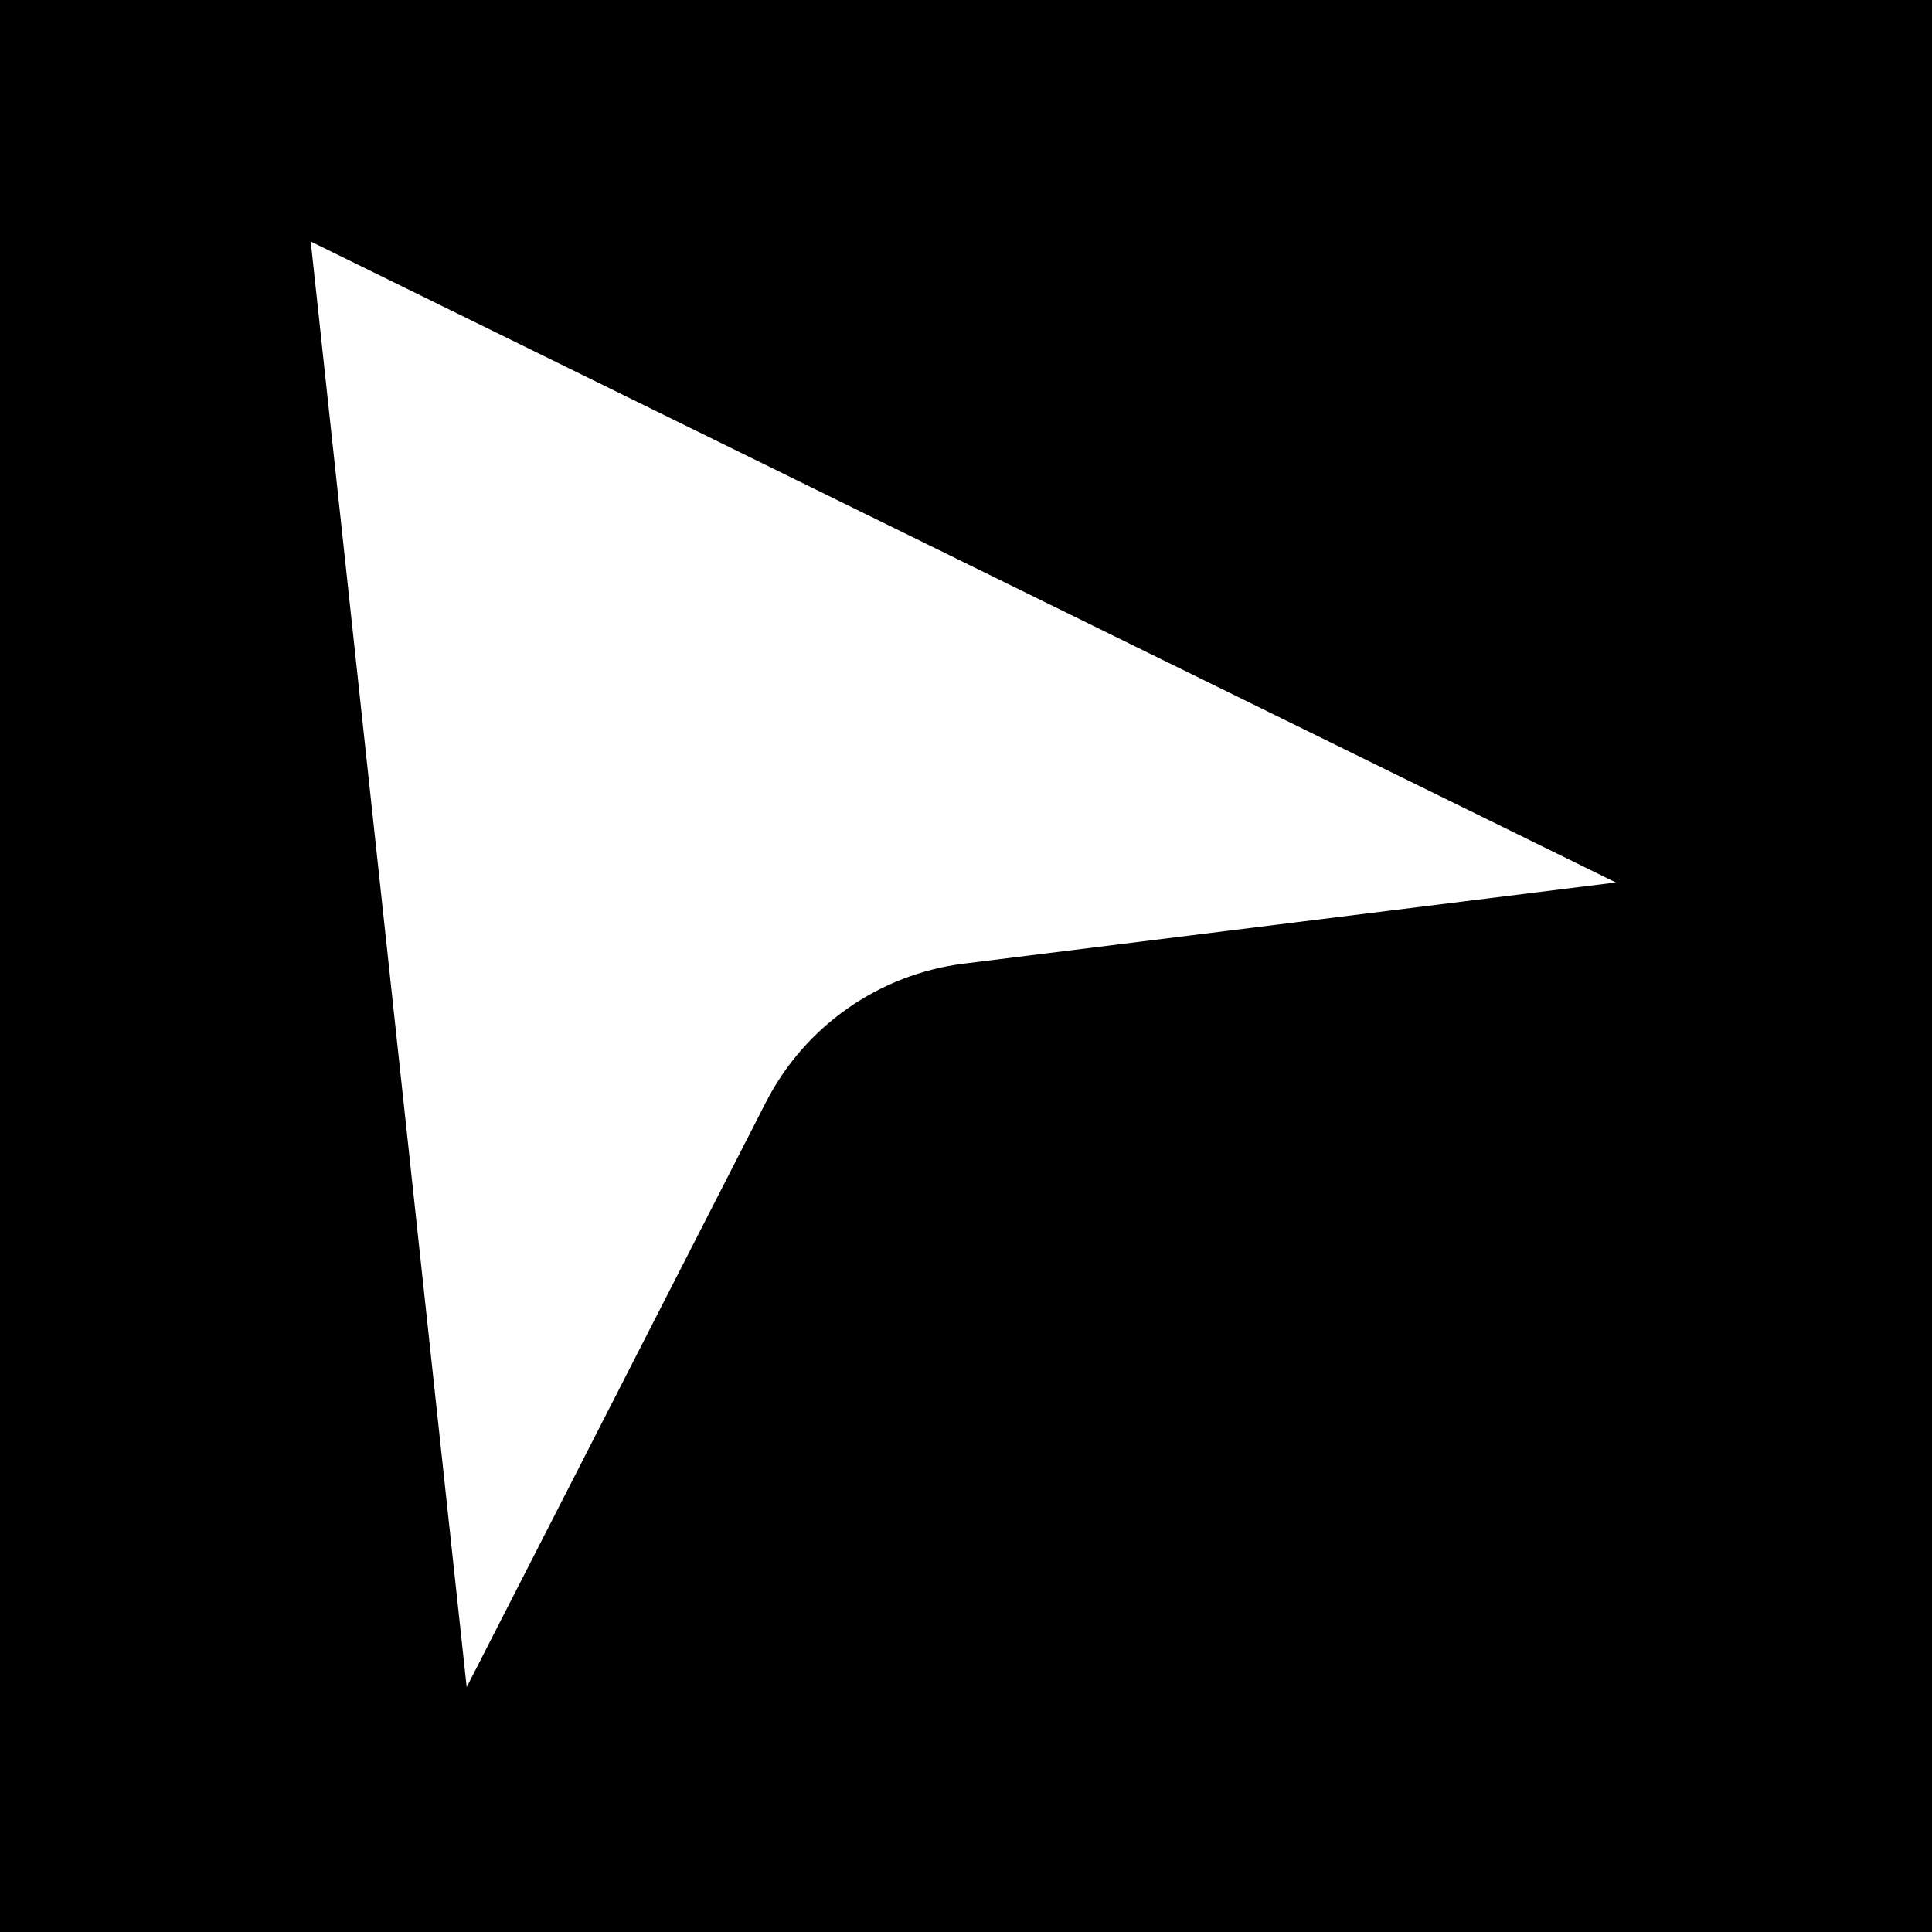
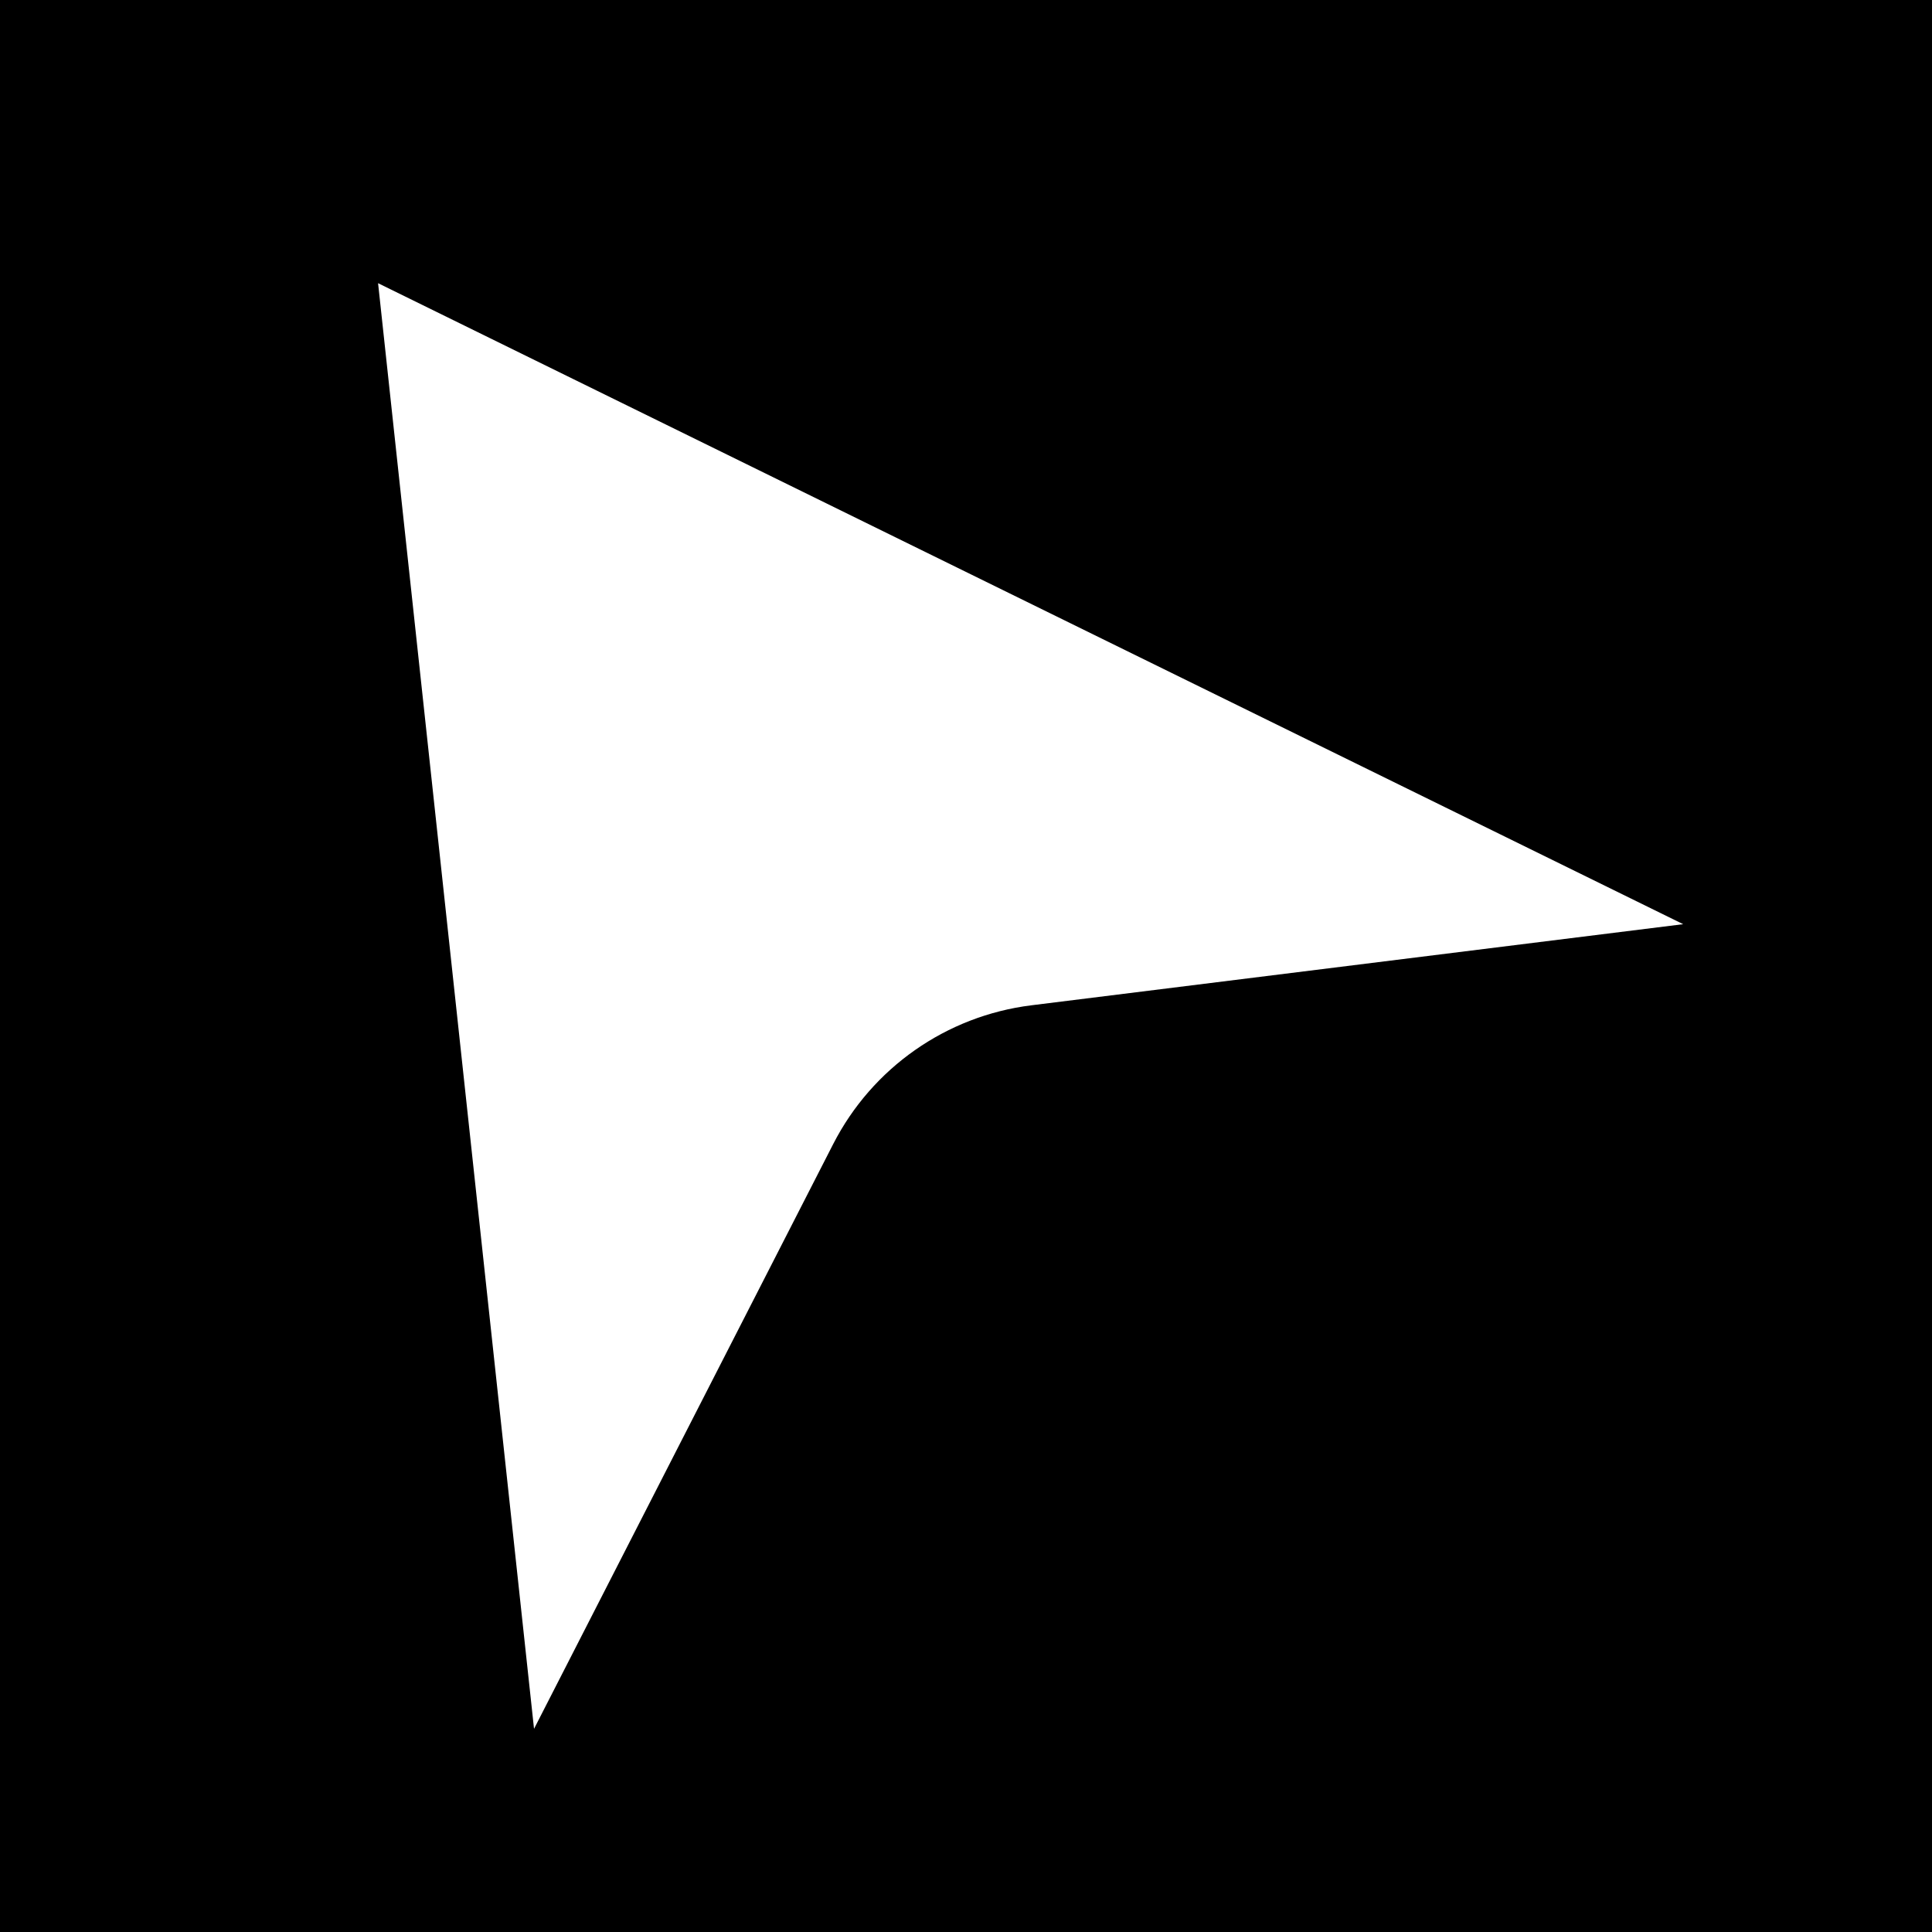
<svg xmlns="http://www.w3.org/2000/svg" width="512" height="512" viewBox="0 0 512 512">
  <rect width="512" height="512" fill="#000000" />
-   <g transform="translate(82.344,64.000) scale(2.44586)">
+   <g transform="translate(100.194,75.050) scale(2.44586)">
    <path d="M0 0L141.409 69.451L70.782 78.241C61.578 79.386 53.538 85.016 49.313 93.274L16.898 156.635L0 0Z" fill="#FFFFFF" />
  </g>
</svg>
